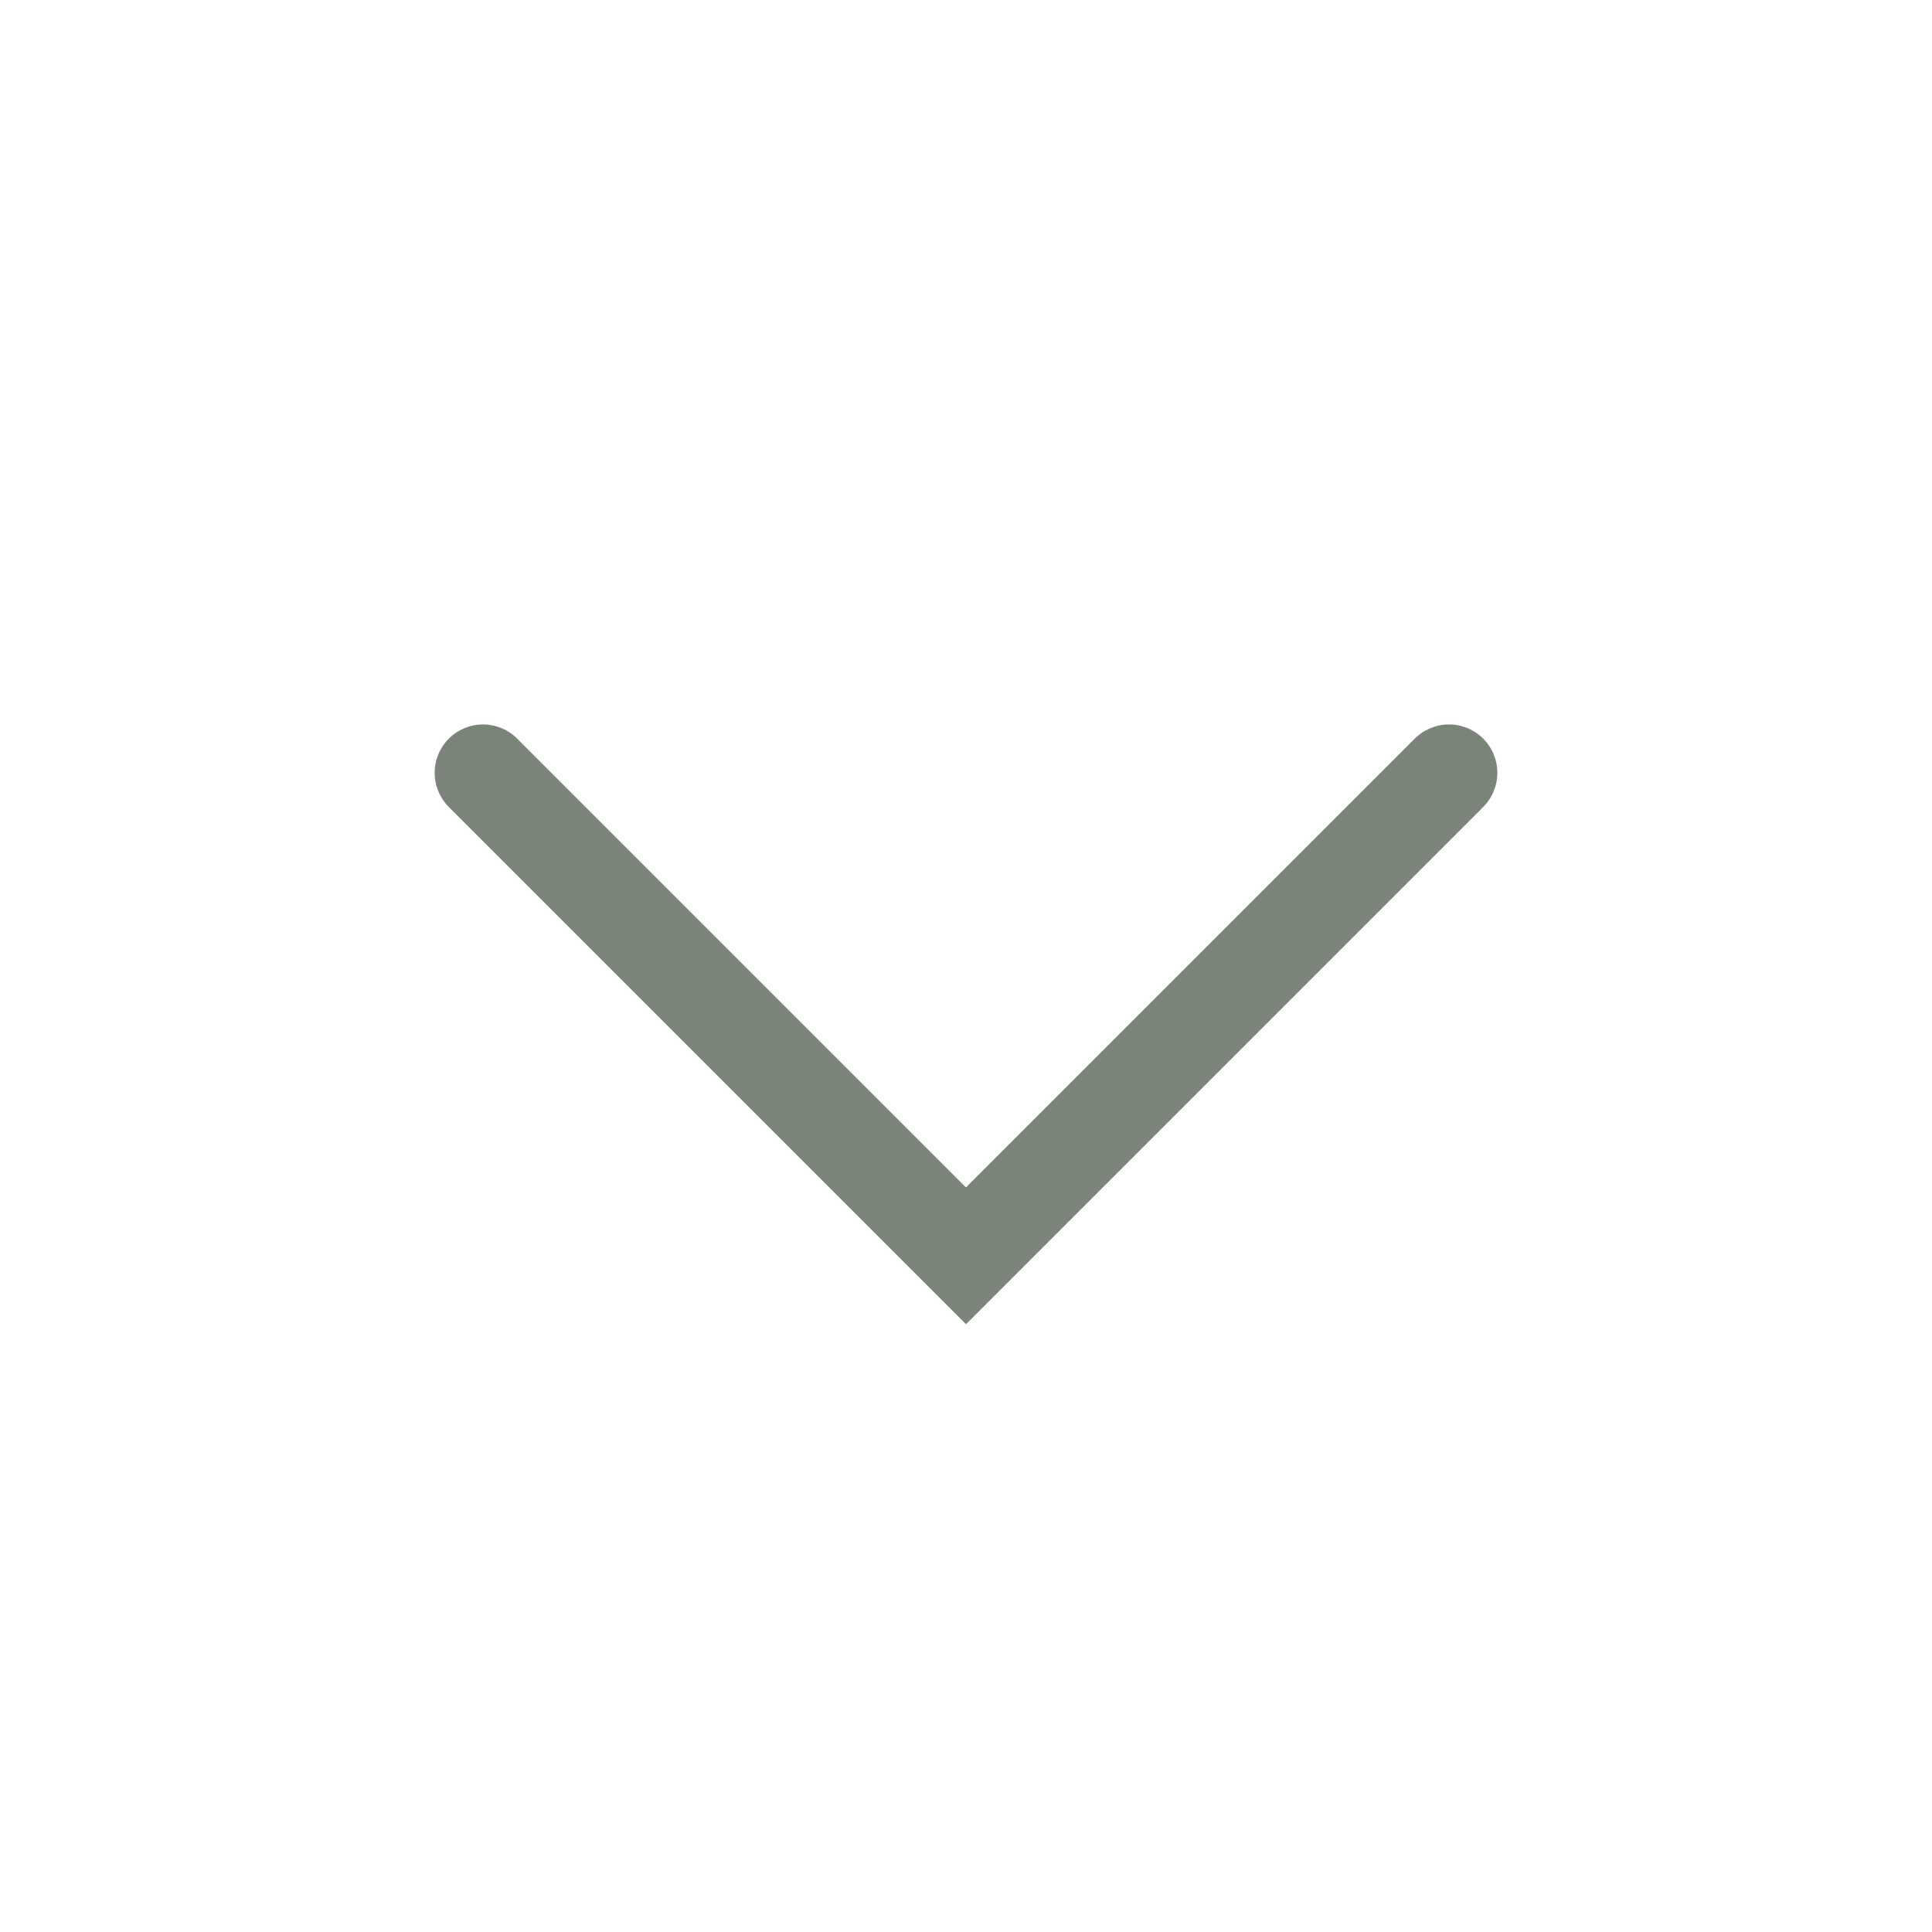
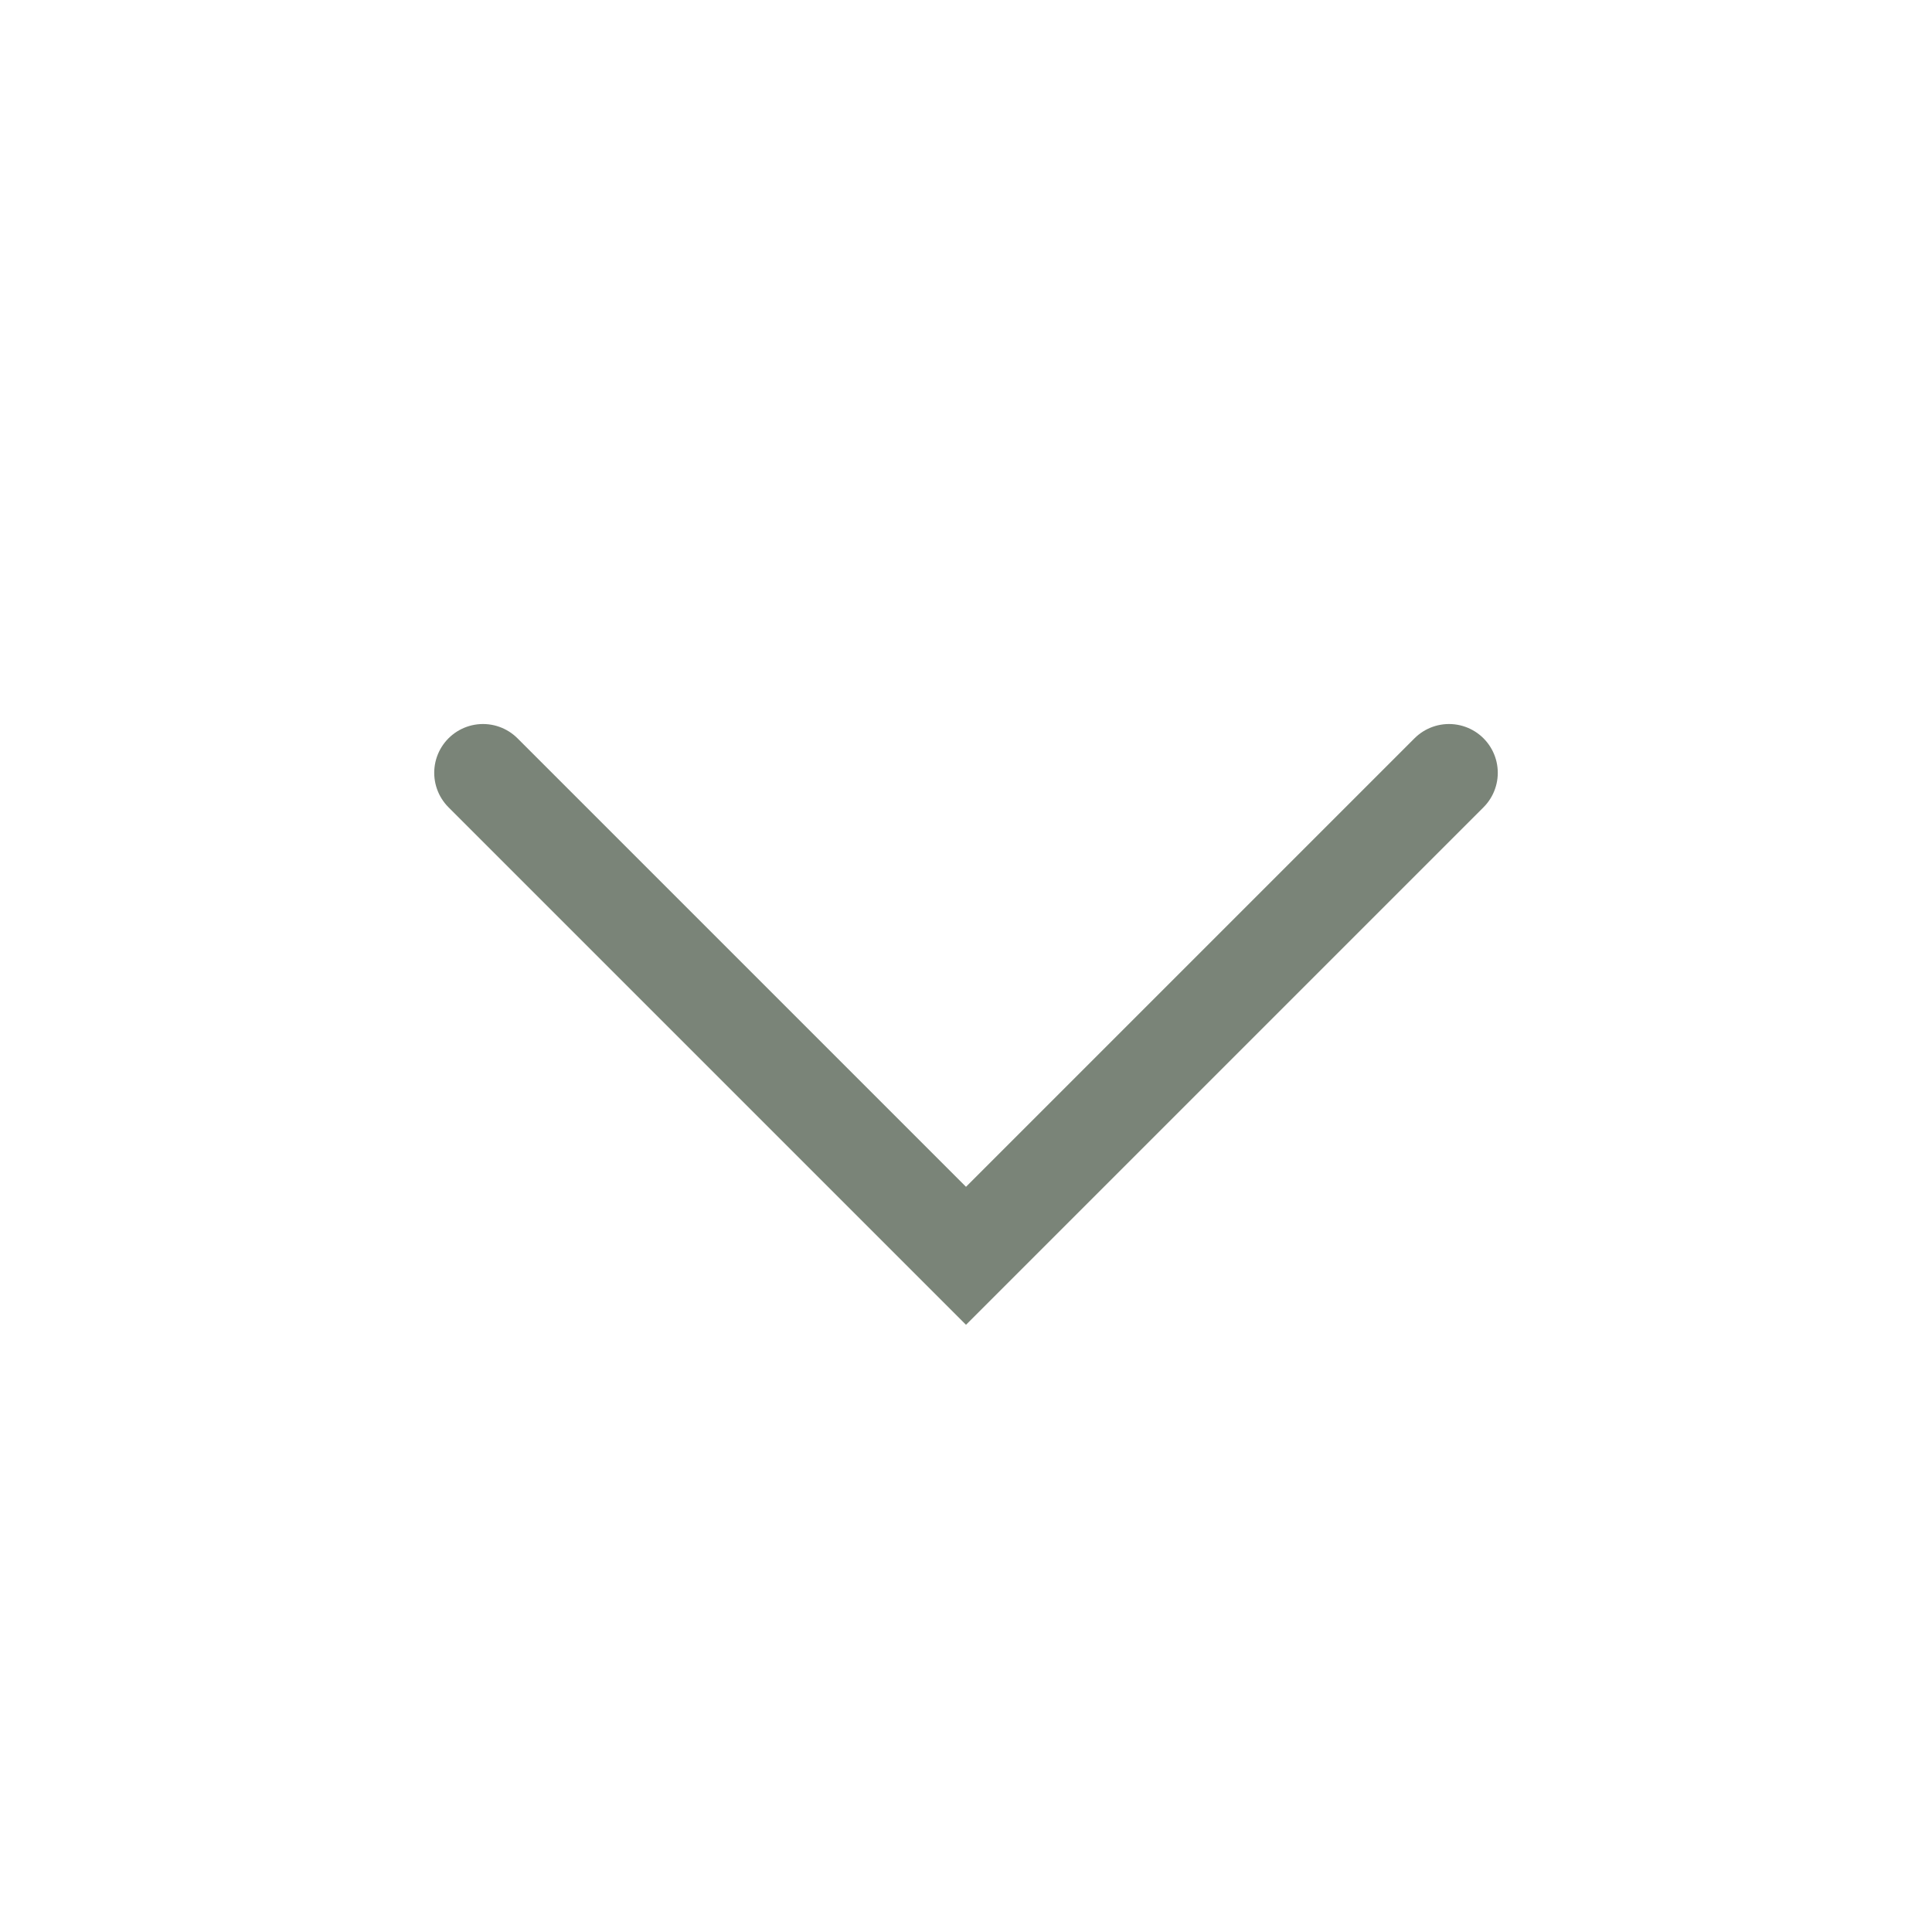
<svg xmlns="http://www.w3.org/2000/svg" viewBox="0 0 50 50" version="1.2" baseProfile="tiny">
  <defs>
</defs>
  <g fill="none" stroke="black" stroke-width="1" fill-rule="evenodd" stroke-linecap="square" stroke-linejoin="bevel">
-     <g fill="none" stroke="#7a8478" stroke-opacity="1" stroke-width="1.001" stroke-linecap="square" stroke-linejoin="bevel" transform="matrix(2.5,0,0,2.5,2.5,2.5)" font-family="Noto Sans" font-size="10" font-weight="400" font-style="normal">
- </g>
-     <g fill="none" stroke="#7a8478" stroke-opacity="1" stroke-width="1.001" stroke-linecap="round" stroke-linejoin="miter" stroke-miterlimit="2" transform="matrix(2.5,0,0,2.5,2.5,2.5)" font-family="Noto Sans" font-size="10" font-weight="400" font-style="normal">
+     <g fill="none" stroke="#7a8478" stroke-opacity="1" stroke-width="1.01" stroke-linecap="round" stroke-linejoin="miter" stroke-miterlimit="2" transform="matrix(2.5,0,0,2.5,2.5,2.5)" font-family="Noto Sans" font-size="10" font-weight="400" font-style="normal">
      <polyline fill="none" vector-effect="none" points="4,7 9,12 14,7 " />
    </g>
-     <g fill="none" stroke="#7a8478" stroke-opacity="1" stroke-width="1.001" stroke-linecap="square" stroke-linejoin="bevel" transform="matrix(2.5,0,0,2.5,2.5,2.5)" font-family="Noto Sans" font-size="10" font-weight="400" font-style="normal">
- </g>
    <g fill="none" stroke="#000000" stroke-opacity="1" stroke-width="1" stroke-linecap="square" stroke-linejoin="bevel" transform="matrix(1,0,0,1,0,0)" font-family="Noto Sans" font-size="10" font-weight="400" font-style="normal">
</g>
  </g>
</svg>
